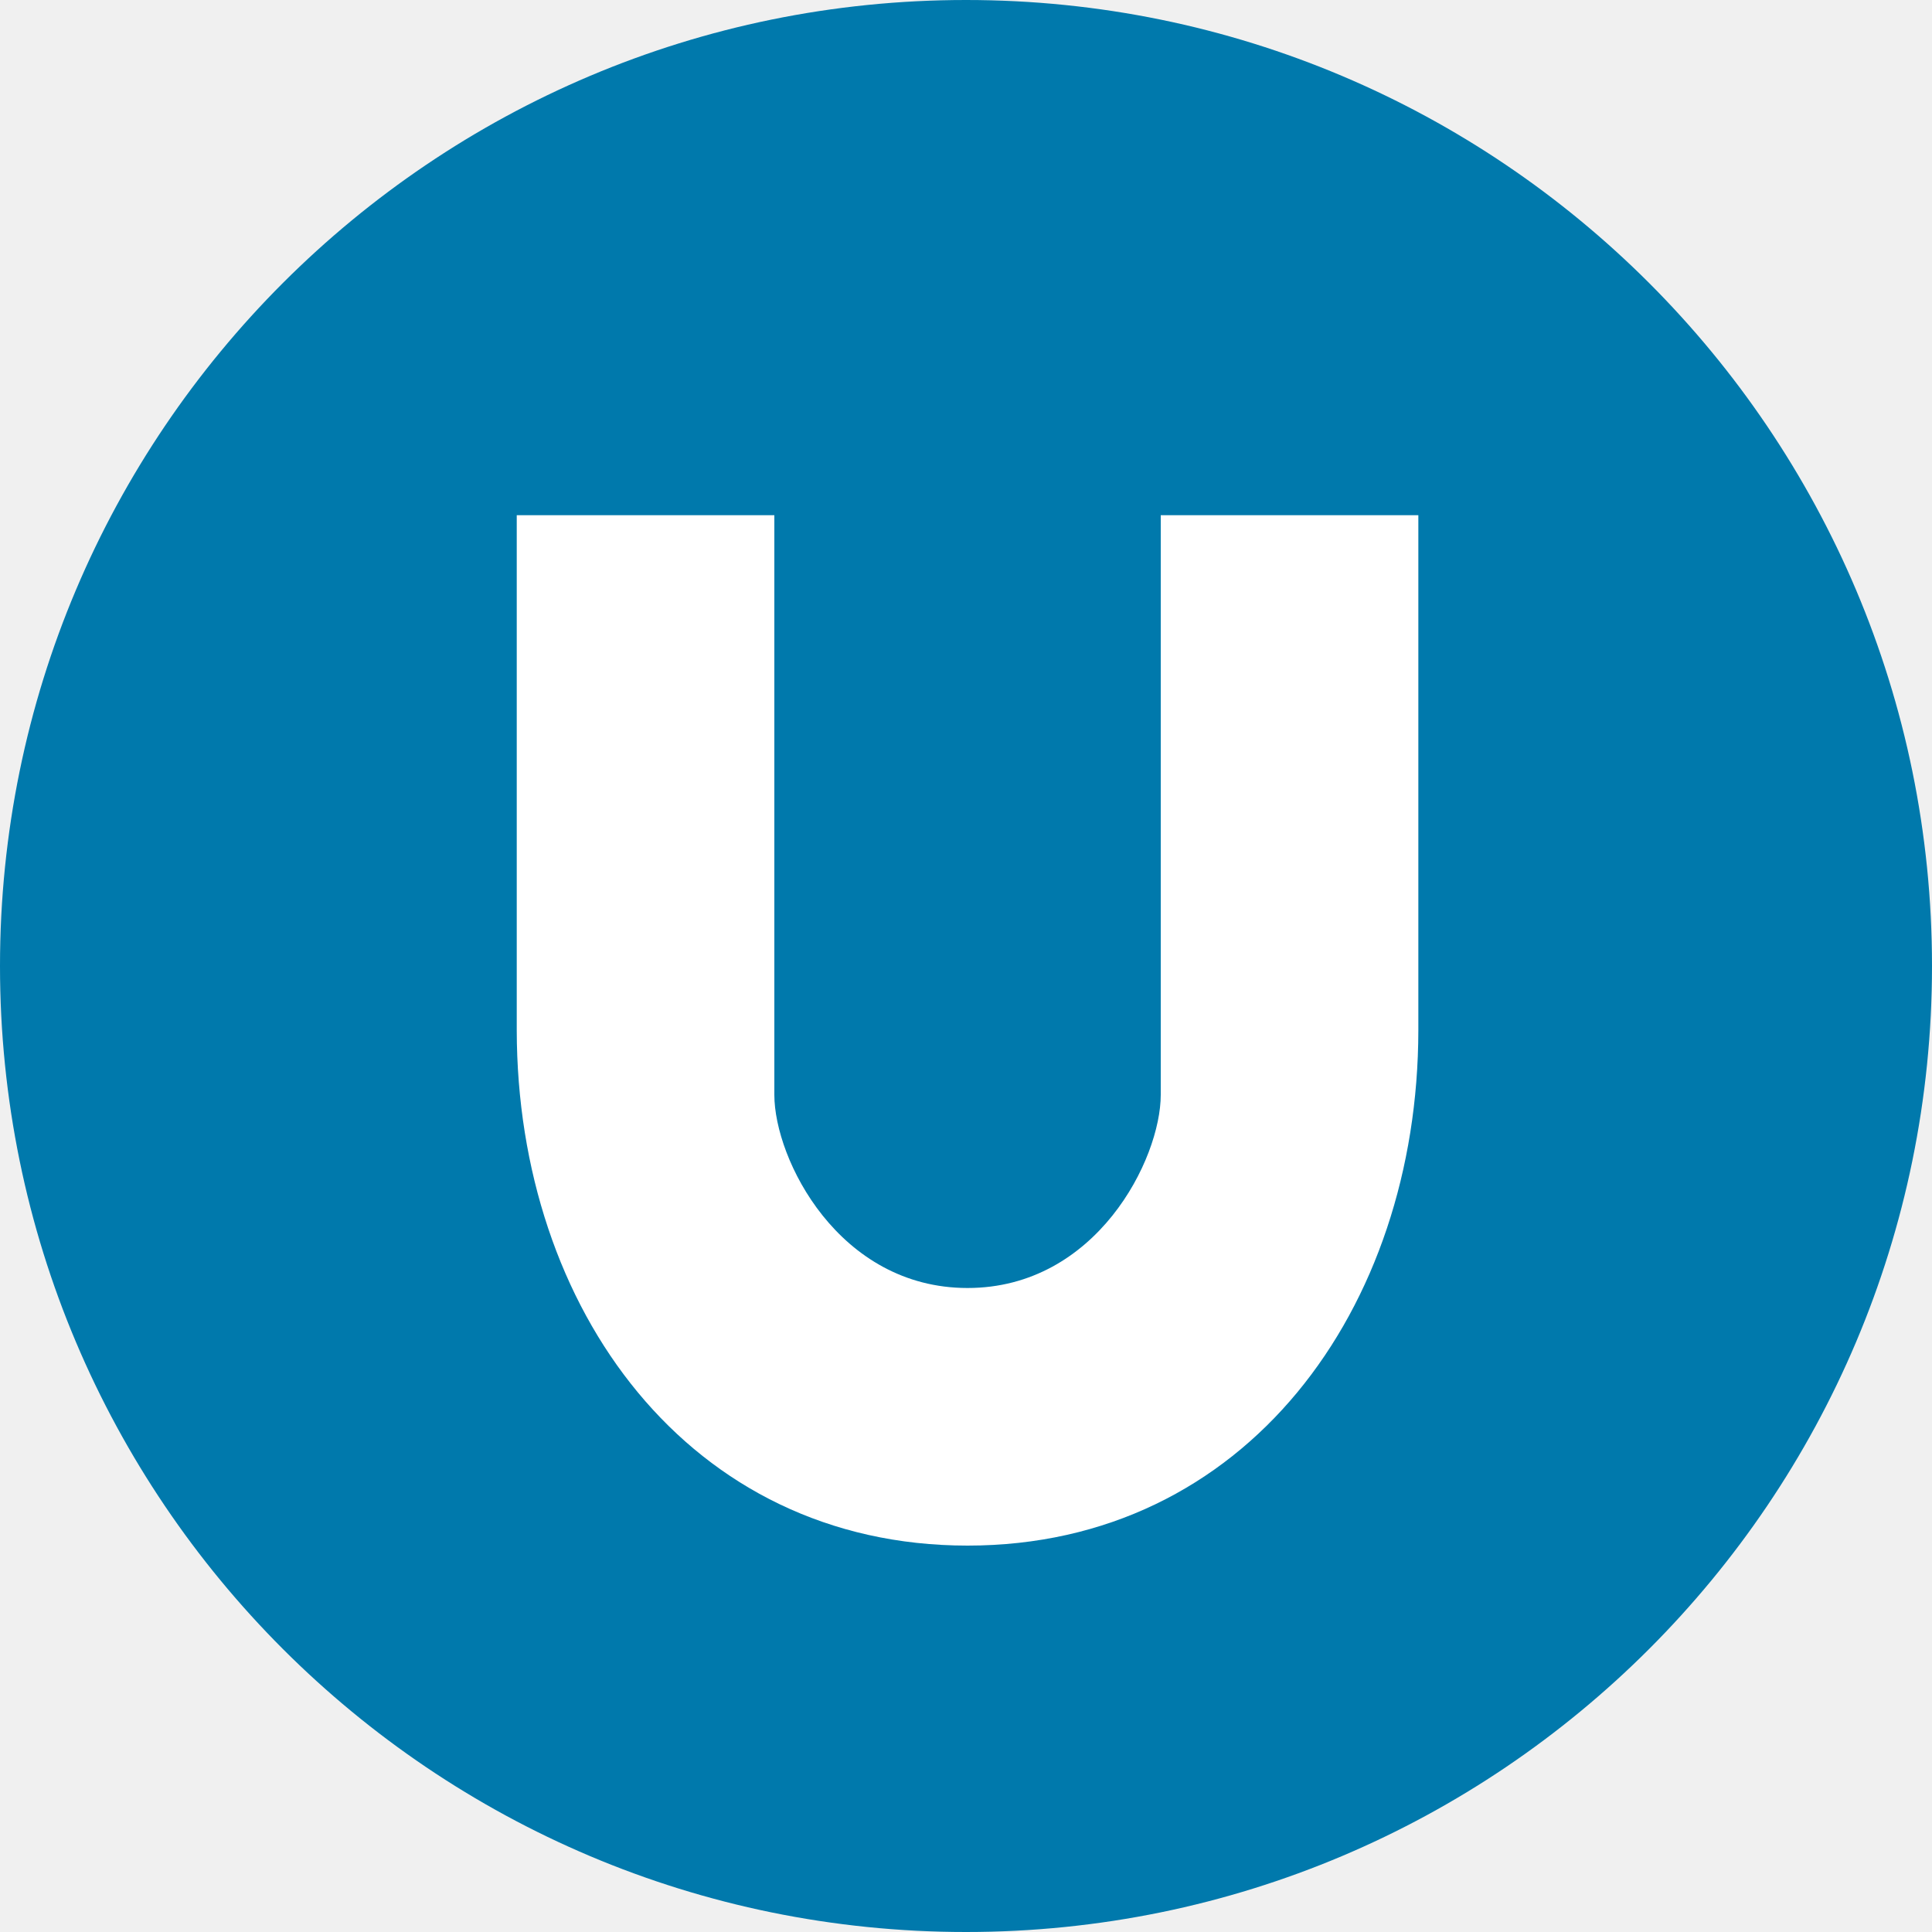
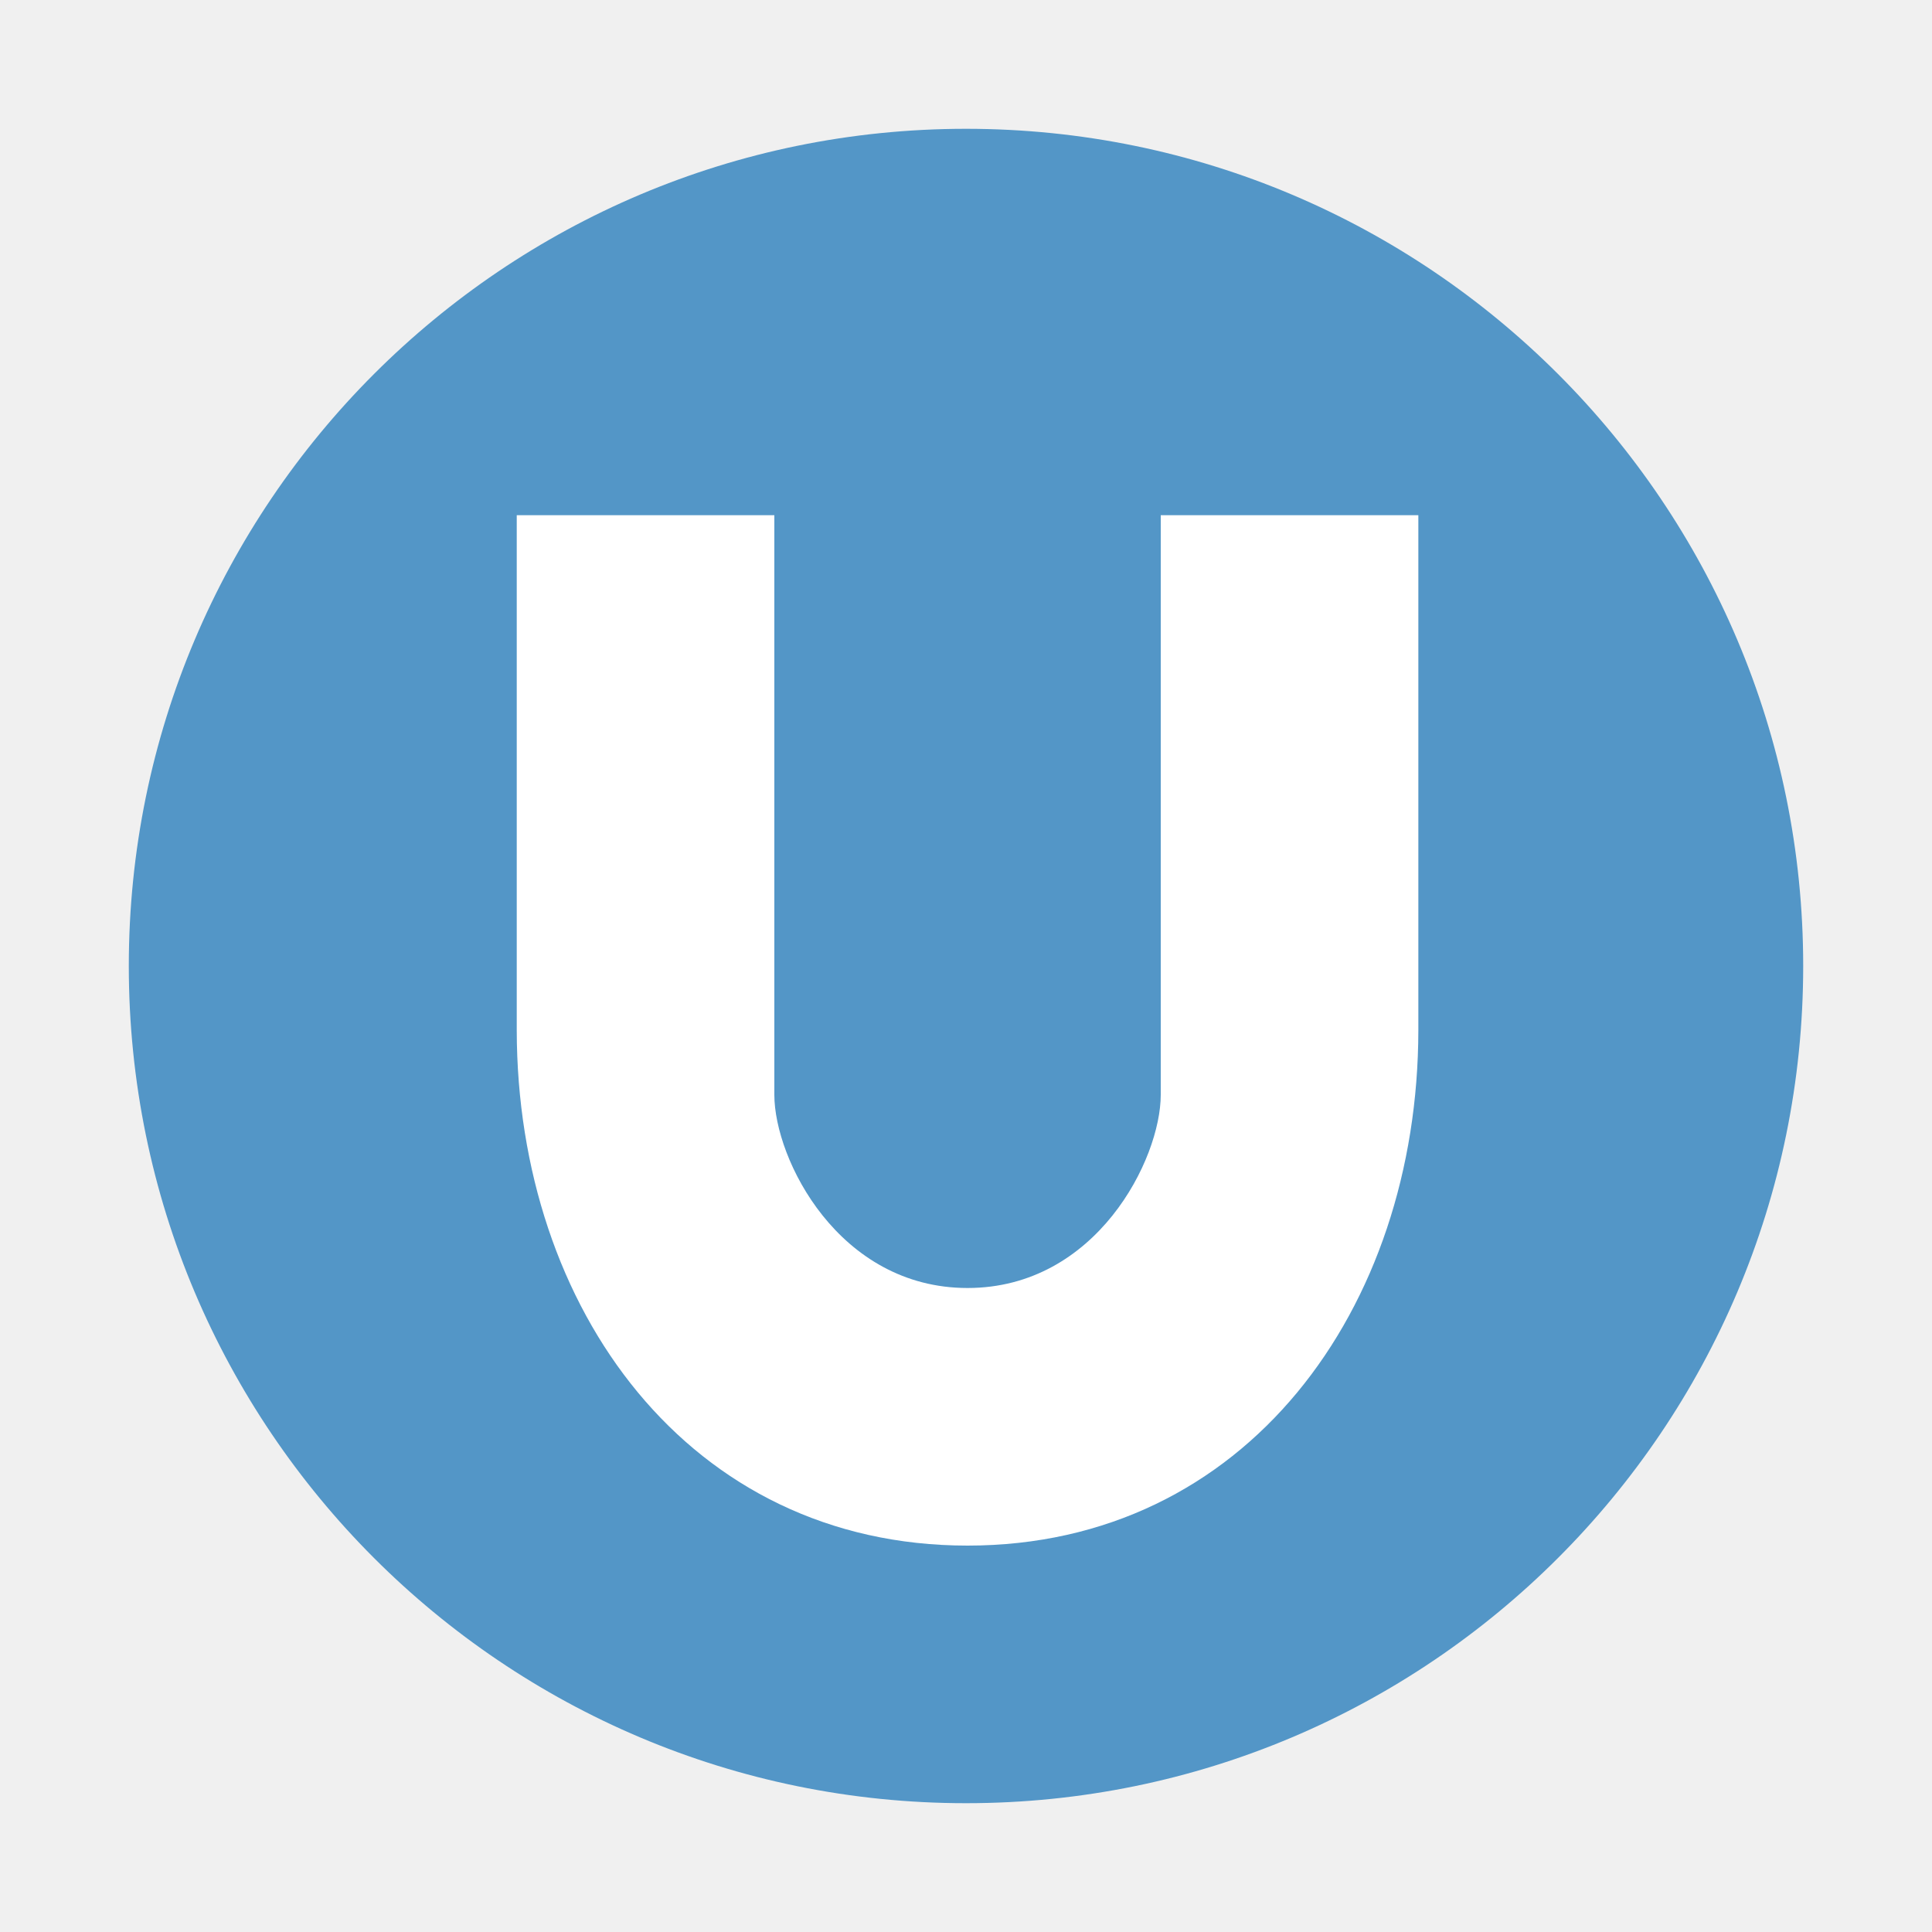
<svg xmlns="http://www.w3.org/2000/svg" width="15" height="15" id="svg3115" version="1.1" viewBox="0 0 15 15">
  <defs id="defs3123" />
  <g id="layer1" style="display:none" transform="translate(0,-3)">
    <circle style="fill:#025ca0" transform="matrix(0.02811245,0,0,0.02811245,1.960624,1.971888)" id="circle2988" r="249" cy="250" cx="250" />
    <path style="fill:none;stroke:#ffffff;stroke-width:2.68" id="path2990" d="m 6.09,4.9 0,5.305 a 2.899,2.899 0 0 0 5.798,0 l 0,-5.305" />
  </g>
  <g id="layer2" transform="translate(0,-3)">
-     <path id="circle3117" d="M 7.5,3 C 3.358,3 3.7428572e-7,6.358 3.1428572e-8,10.5 3.7428572e-7,14.642 3.358,18 7.5,18 11.642,18 15,14.642 15,10.5 15,6.358 11.642,3 7.5,3 Z" style="fill:#0079ac;fill-opacity:1;stroke-width:0.026" />
+     <path id="circle3117" d="M 7.5,4 C 3.91,4 1,6.91 1,10.5 1,14.09 3.91,17 7.5,17 11.09,17 14,14.09 14,10.5 14,6.91 11.09,4 7.5,4 Z" style="opacity:1;fill:#5396c7;fill-opacity:1;stroke:none;stroke-width:0.9px;stroke-linecap:butt;stroke-linejoin:miter;stroke-miterlimit:4;stroke-dasharray:none;stroke-dashoffset:0;stroke-opacity:1;marker:none" />
    <path style="fill:#ffffff;fill-opacity:1;stroke-width:0.026" d="m 4.012,7 2,0 0,4.5 c 0,0.5 0.5,1.5 1.5,1.5 1,0 1.5,-1 1.5,-1.5 l 0,-4.5 2,0 0,4 c -0.003,2.162 -1.338,4 -3.5,4 -2.162,0 -3.497,-1.838 -3.5,-4 z" id="path4728" />
  </g>
</svg>
